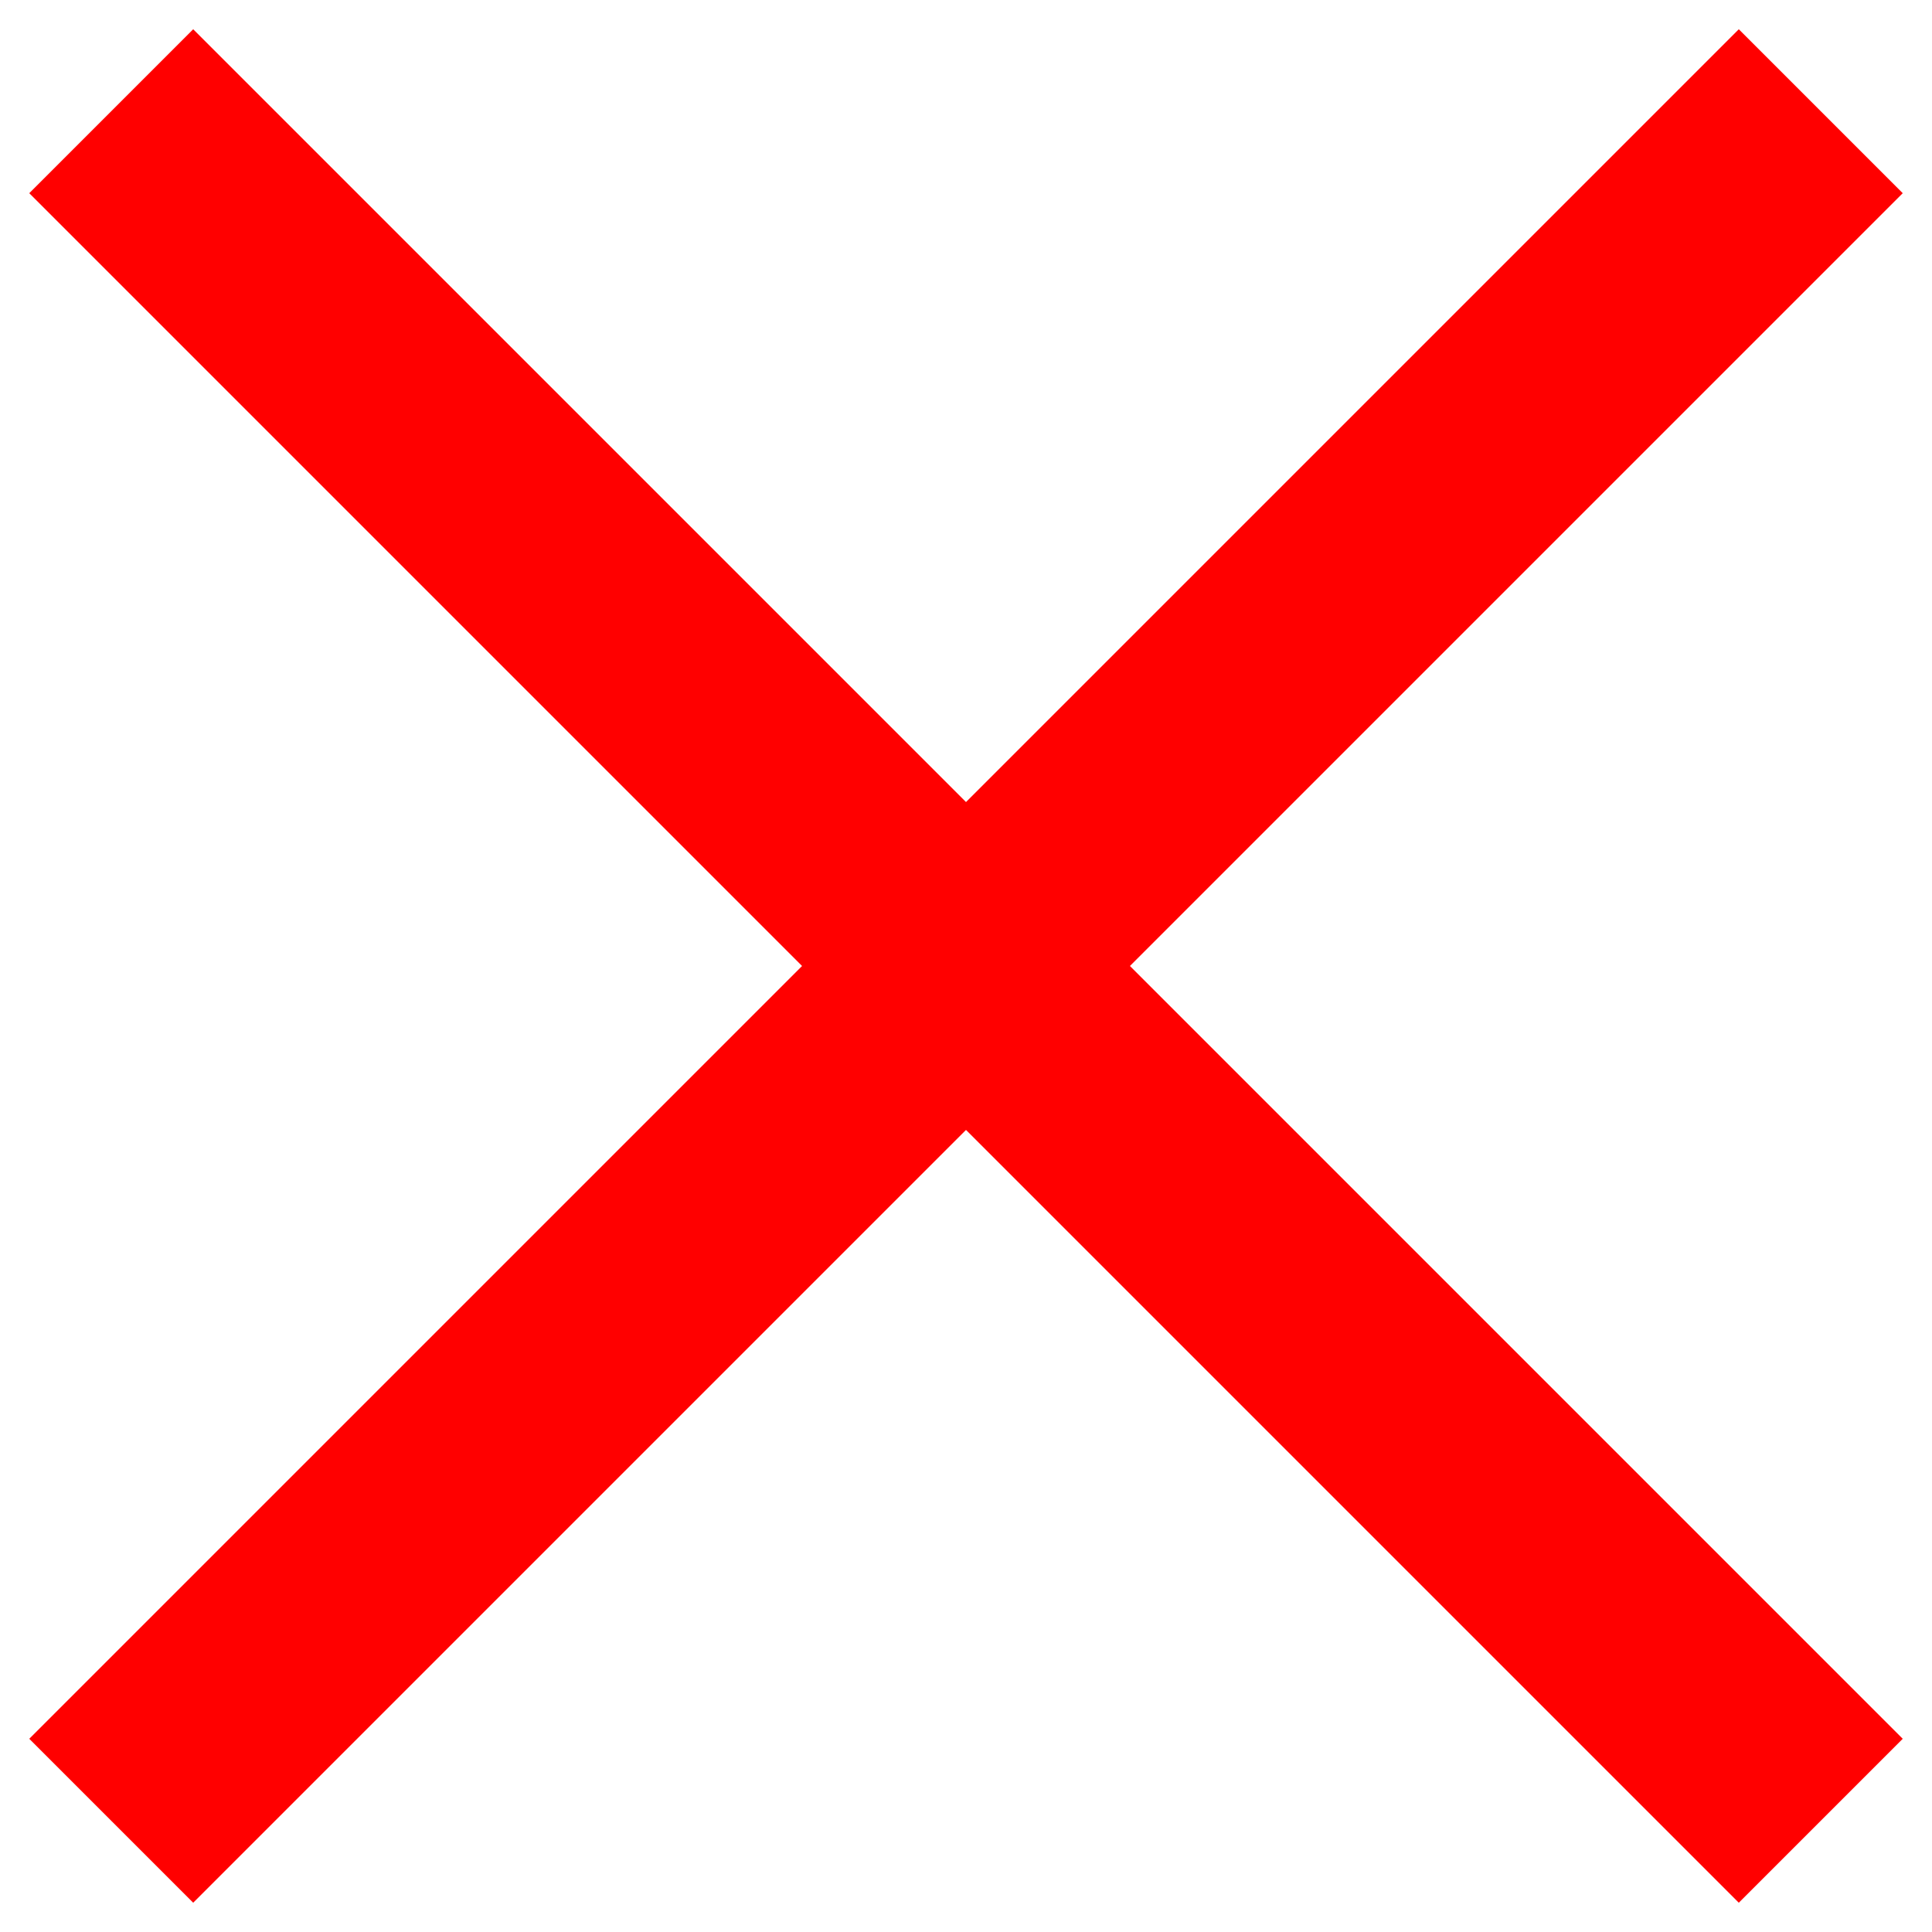
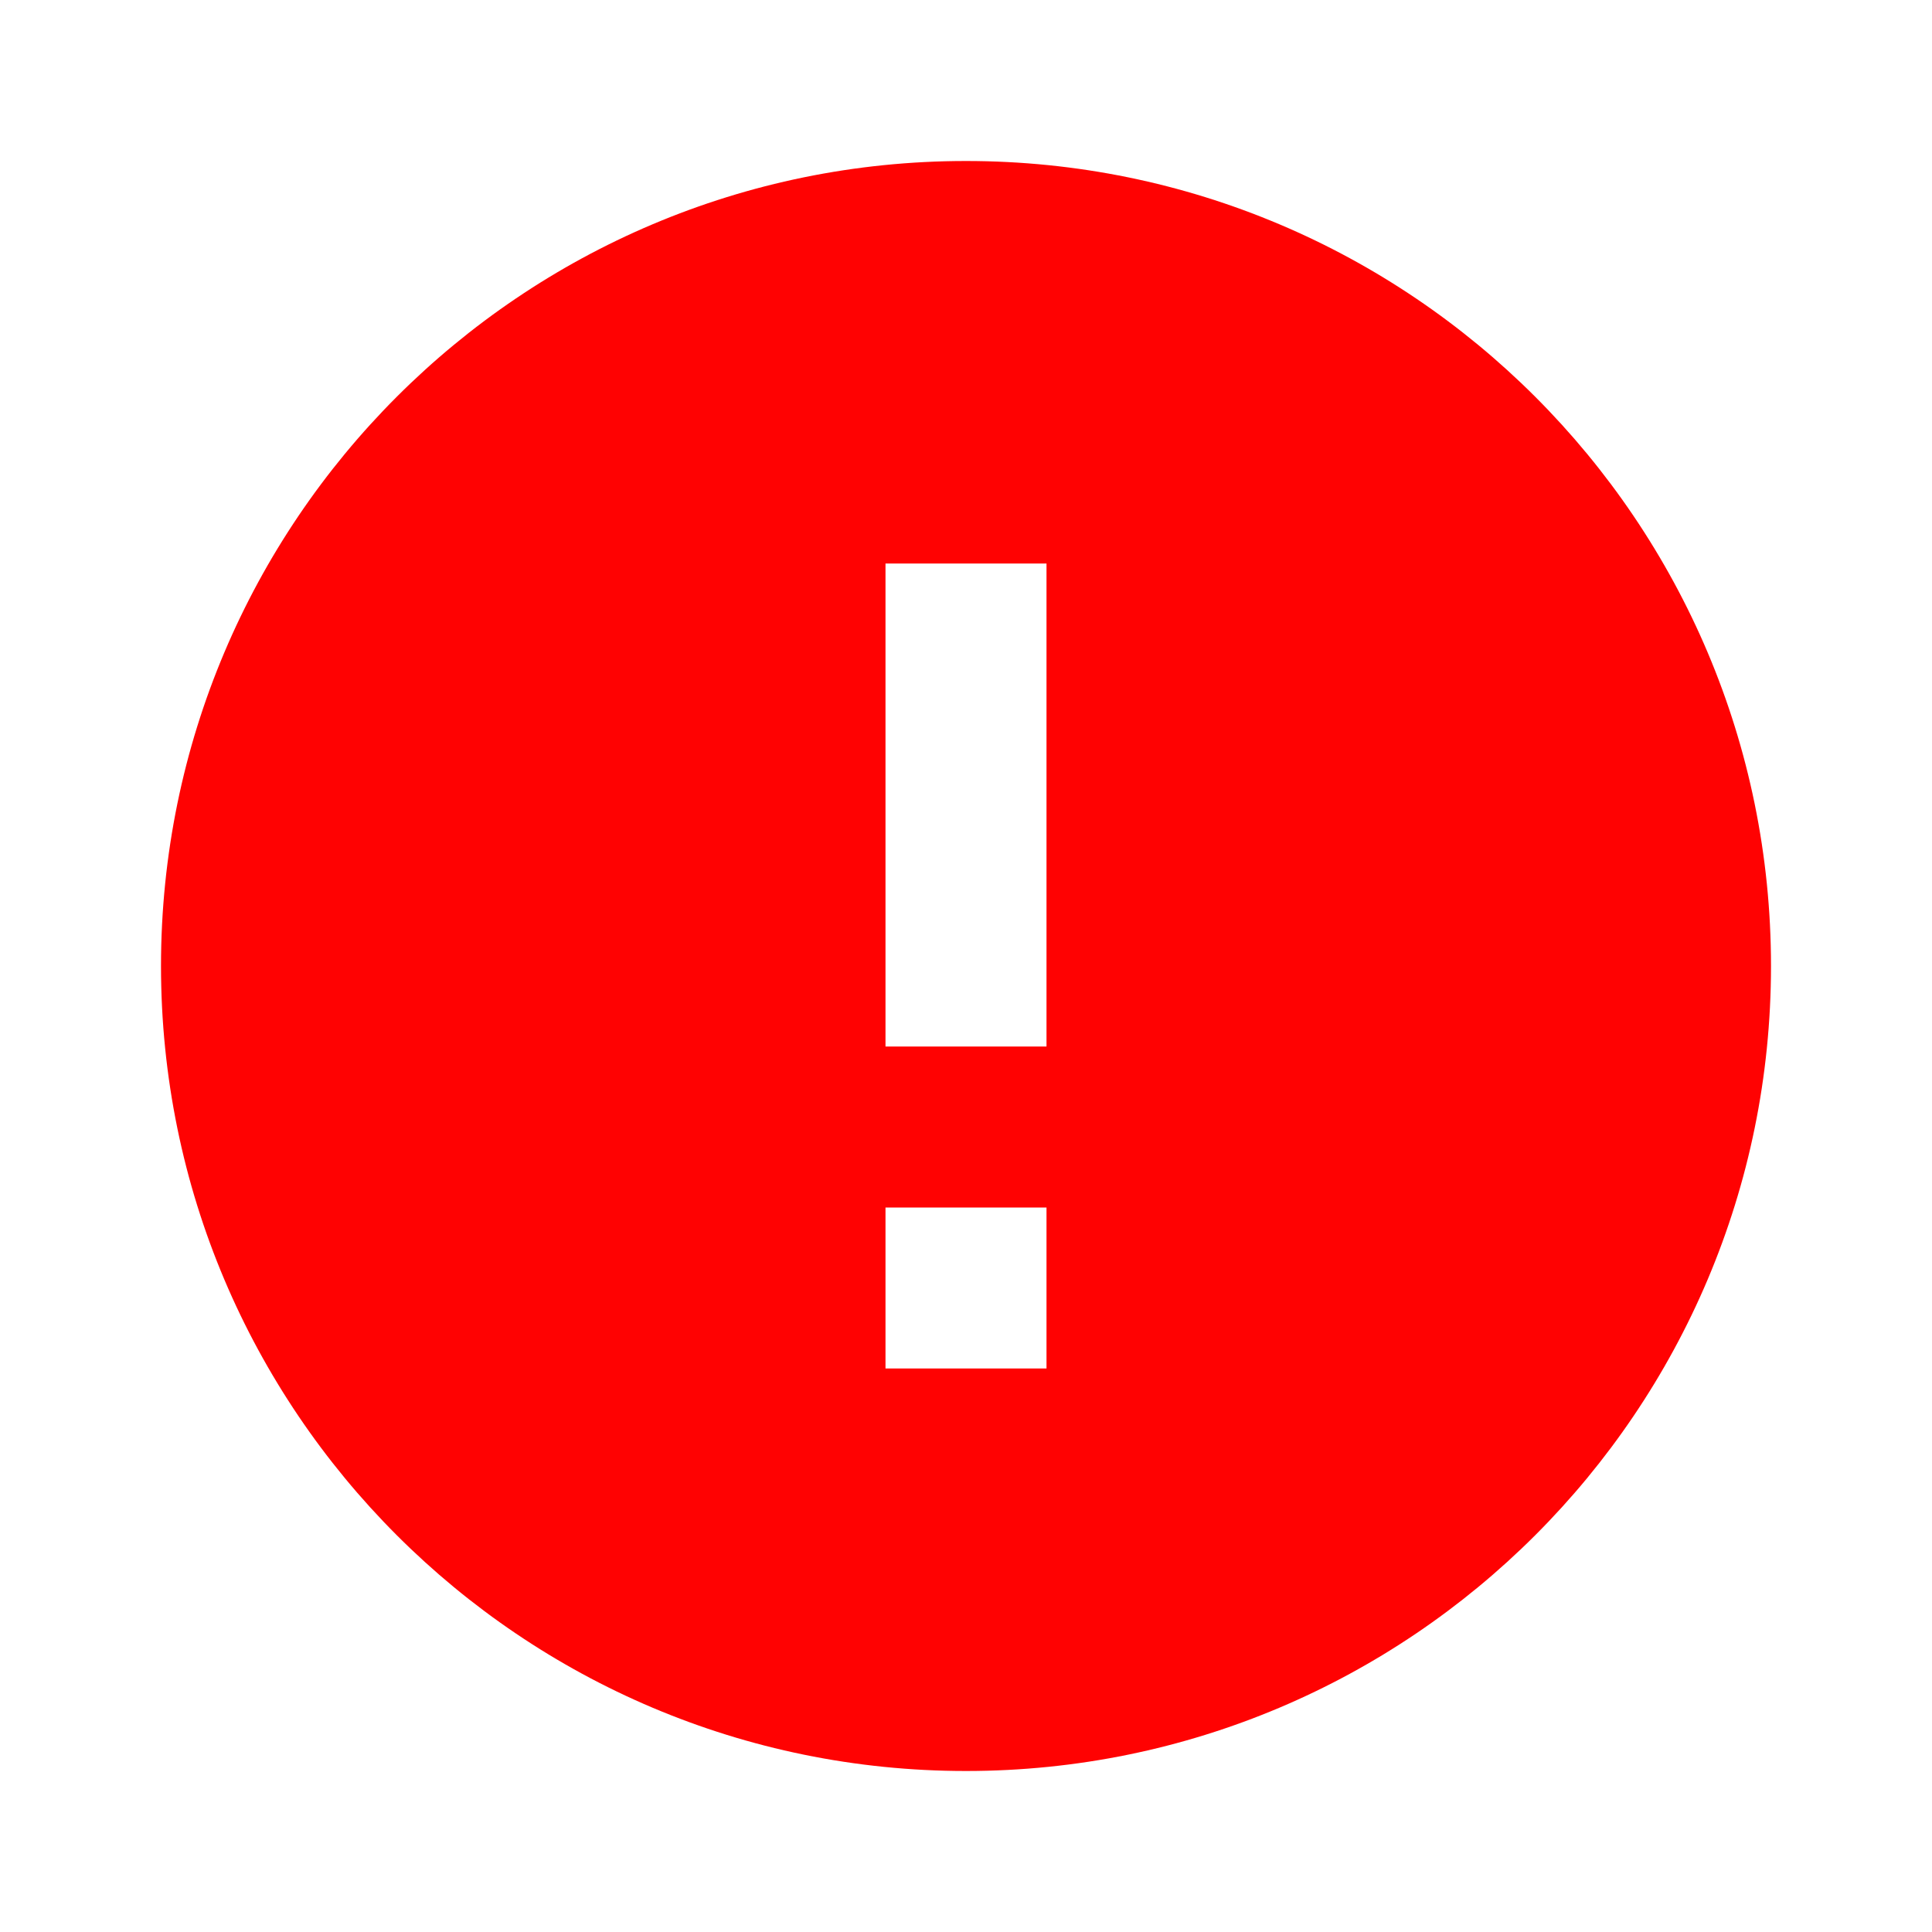
- <svg xmlns="http://www.w3.org/2000/svg" version="1.1" width="100" height="100" viewBox="0 0 100 100" overflow="visible" enable-background="new 0 0 100 100" xml:space="preserve">
-   <path stroke="#f00" stroke-width="12" stroke-linecap="square" d="M 10,10 90,90 M 10,90 90,10" />
+ <svg xmlns="http://www.w3.org/2000/svg" viewBox="0 0 24 24" fill="rgba(255,2,2,1)">
+   <path d="M12 22C6.477 22 2 17.523 2 12C2 6.477 6.477 2 12 2C17.523 2 22 6.477 22 12C22 17.523 17.523 22 12 22ZM11 15V17H13V15H11ZM11 7V13H13V7H11Z" />
</svg>
